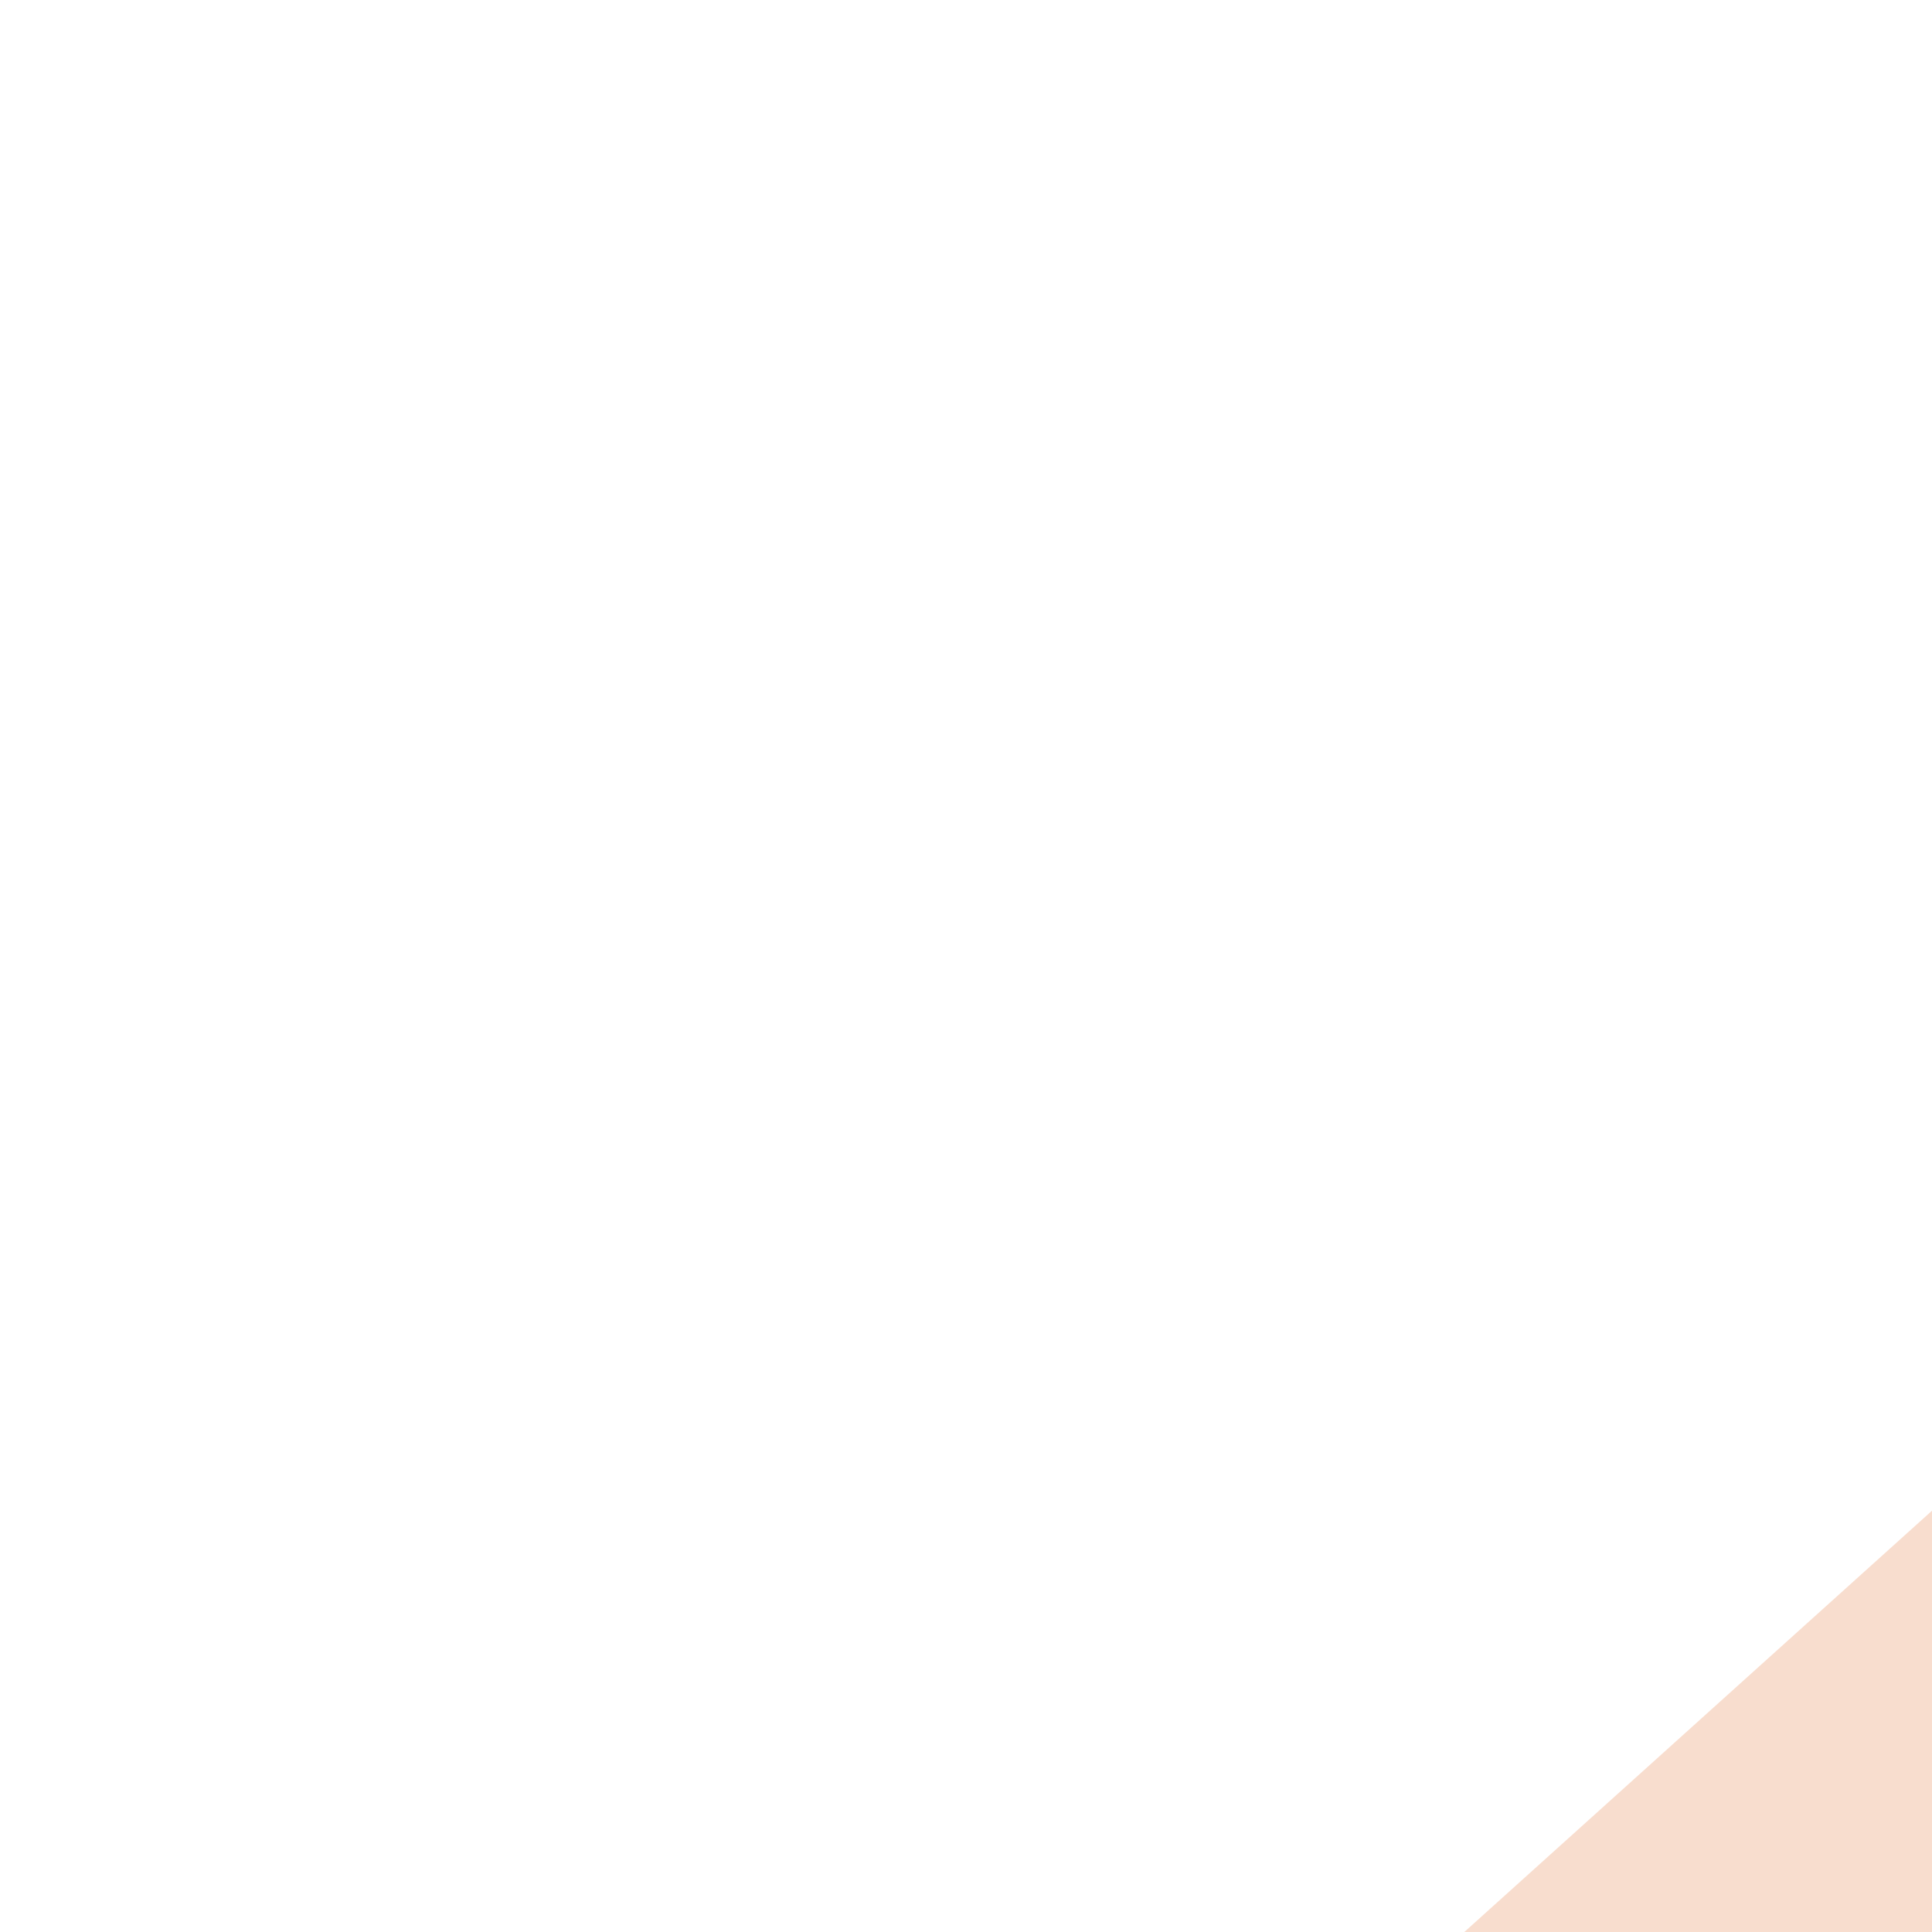
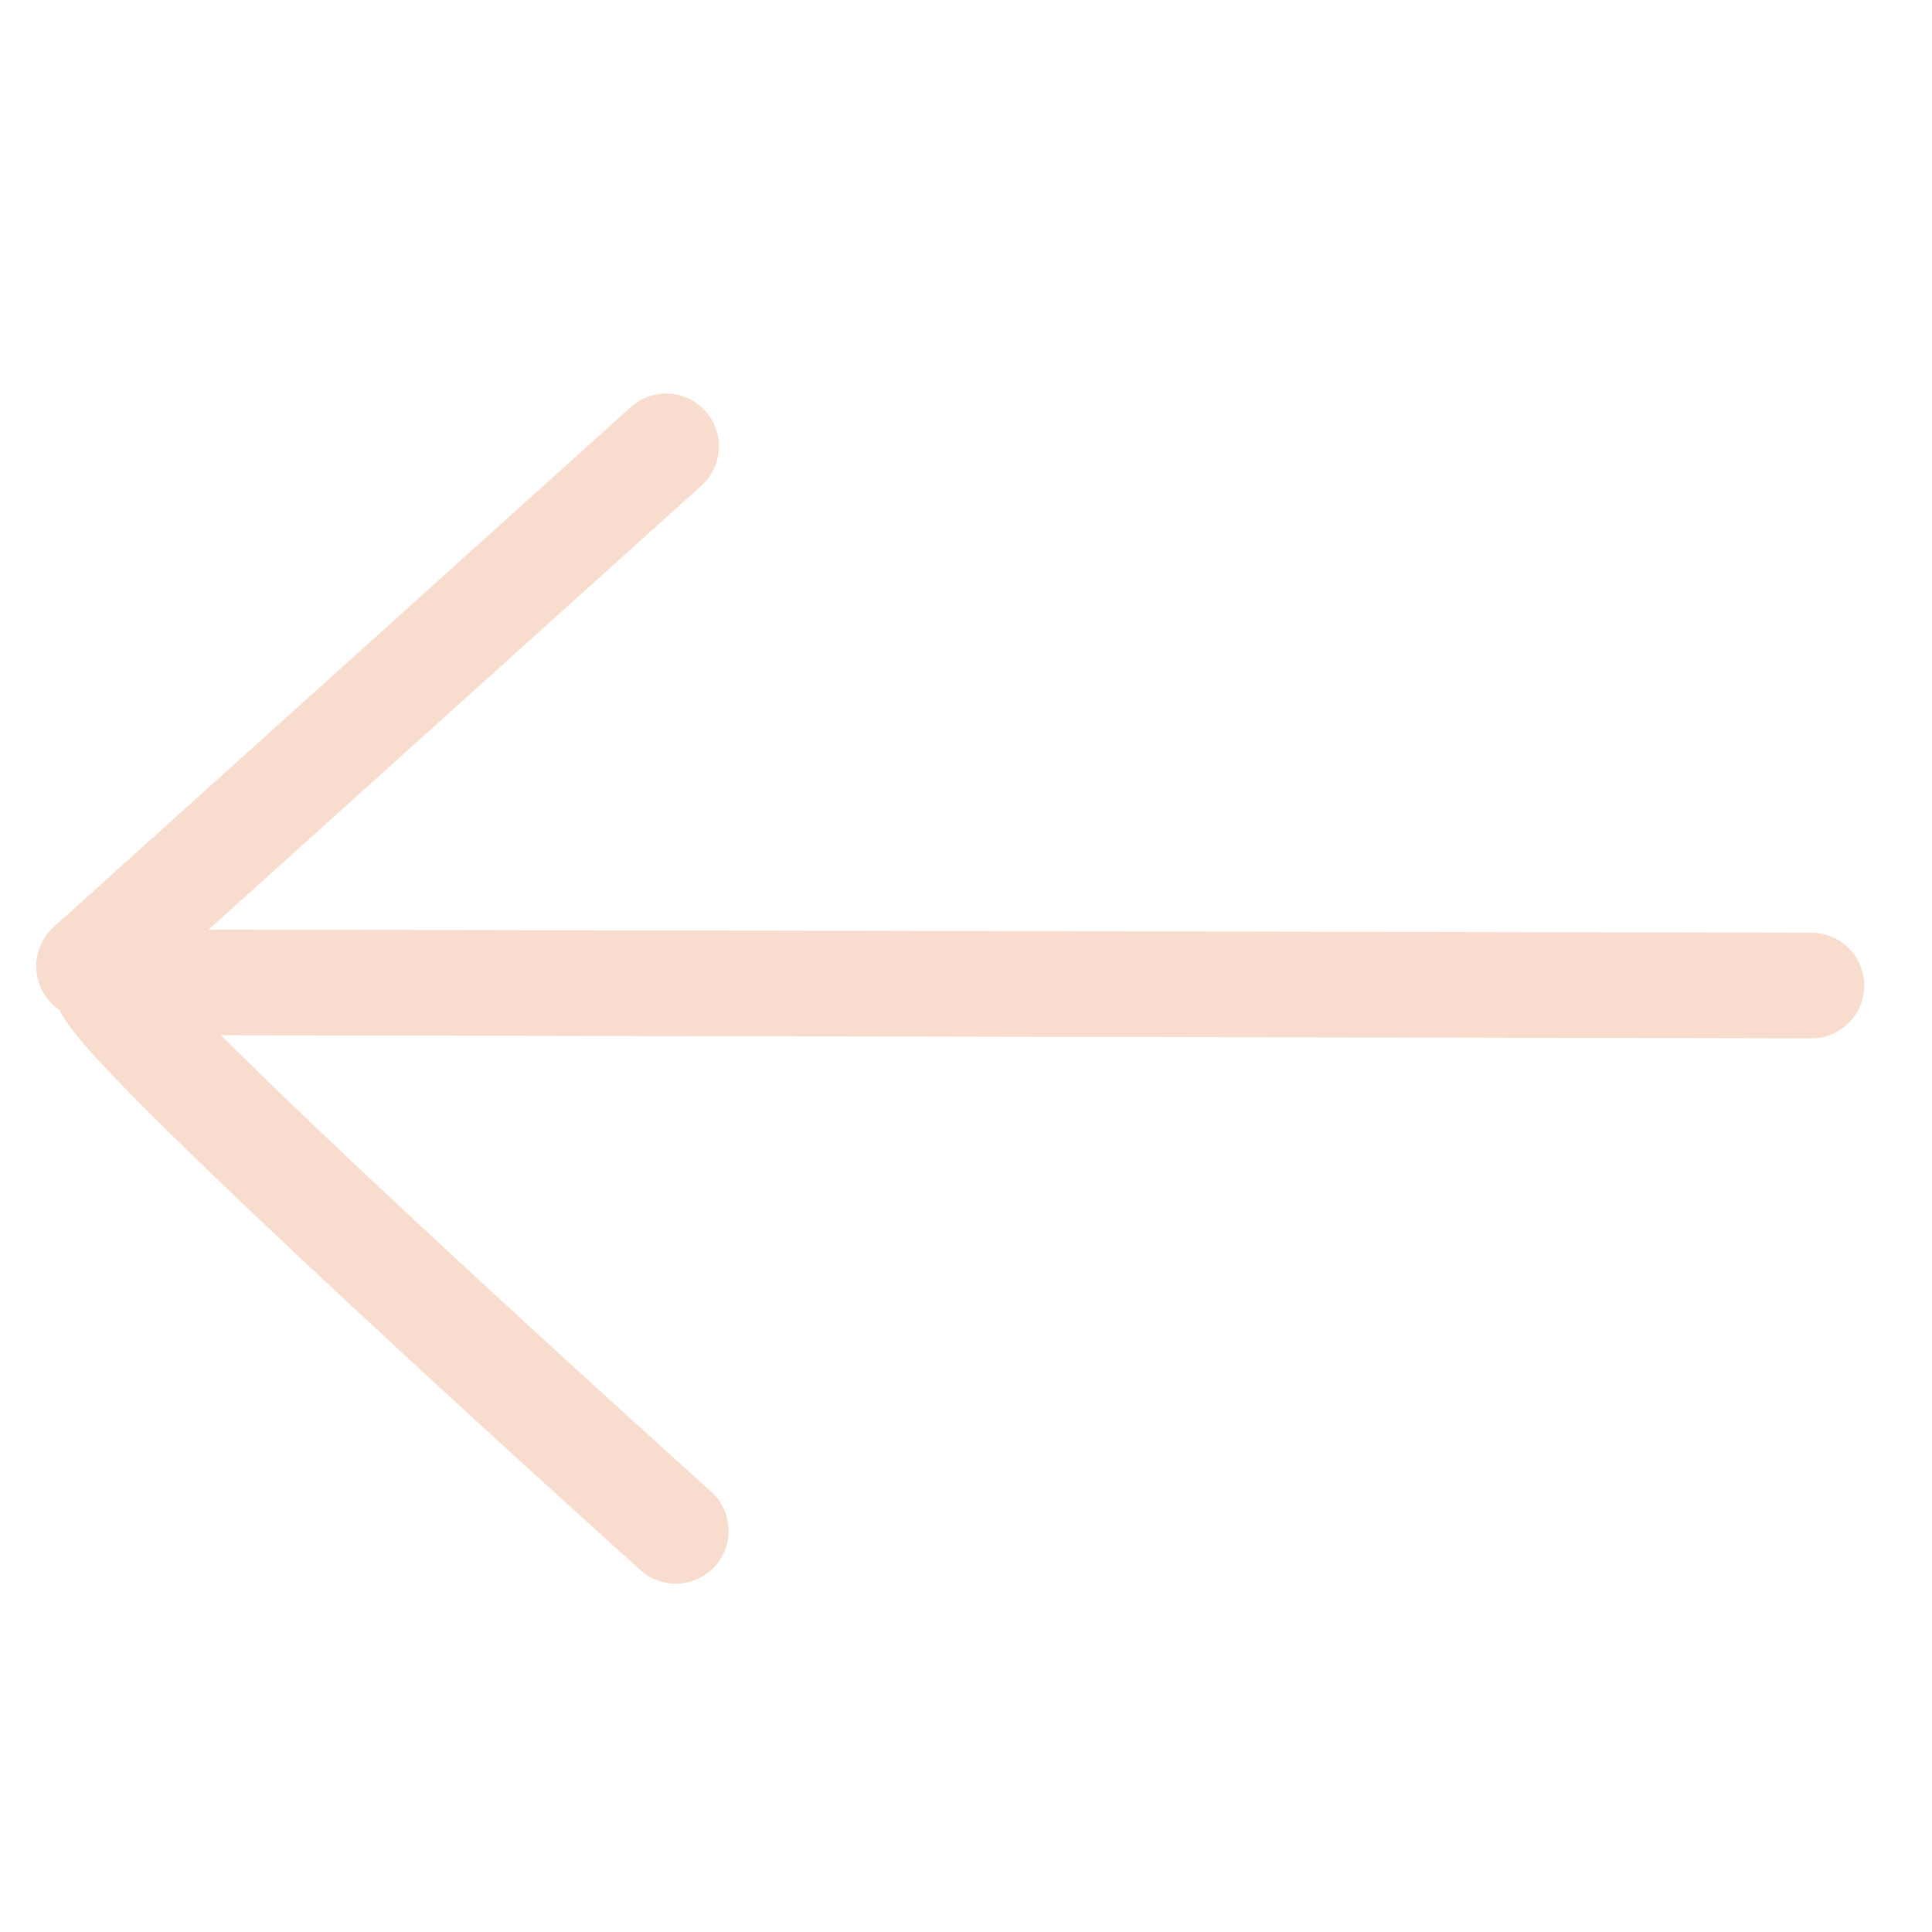
- <svg xmlns="http://www.w3.org/2000/svg" viewBox="0 0 150 150">
+ <svg xmlns="http://www.w3.org/2000/svg" viewBox="0 0 500 500">
  <defs>
    <style>
      .cls-1 {
        fill: none;
        stroke: #f8ddce;
        stroke-linecap: round;
        stroke-linejoin: round;
        stroke-width: 27.34px;
      }
    </style>
  </defs>
  <g id="back">
    <path class="cls-1" d="M174.89,396.19S22.26,259,27.59,254.19l441.2.86" />
    <line class="cls-1" x1="172.39" y1="115.52" x2="23.04" y2="250.06" />
  </g>
</svg>
